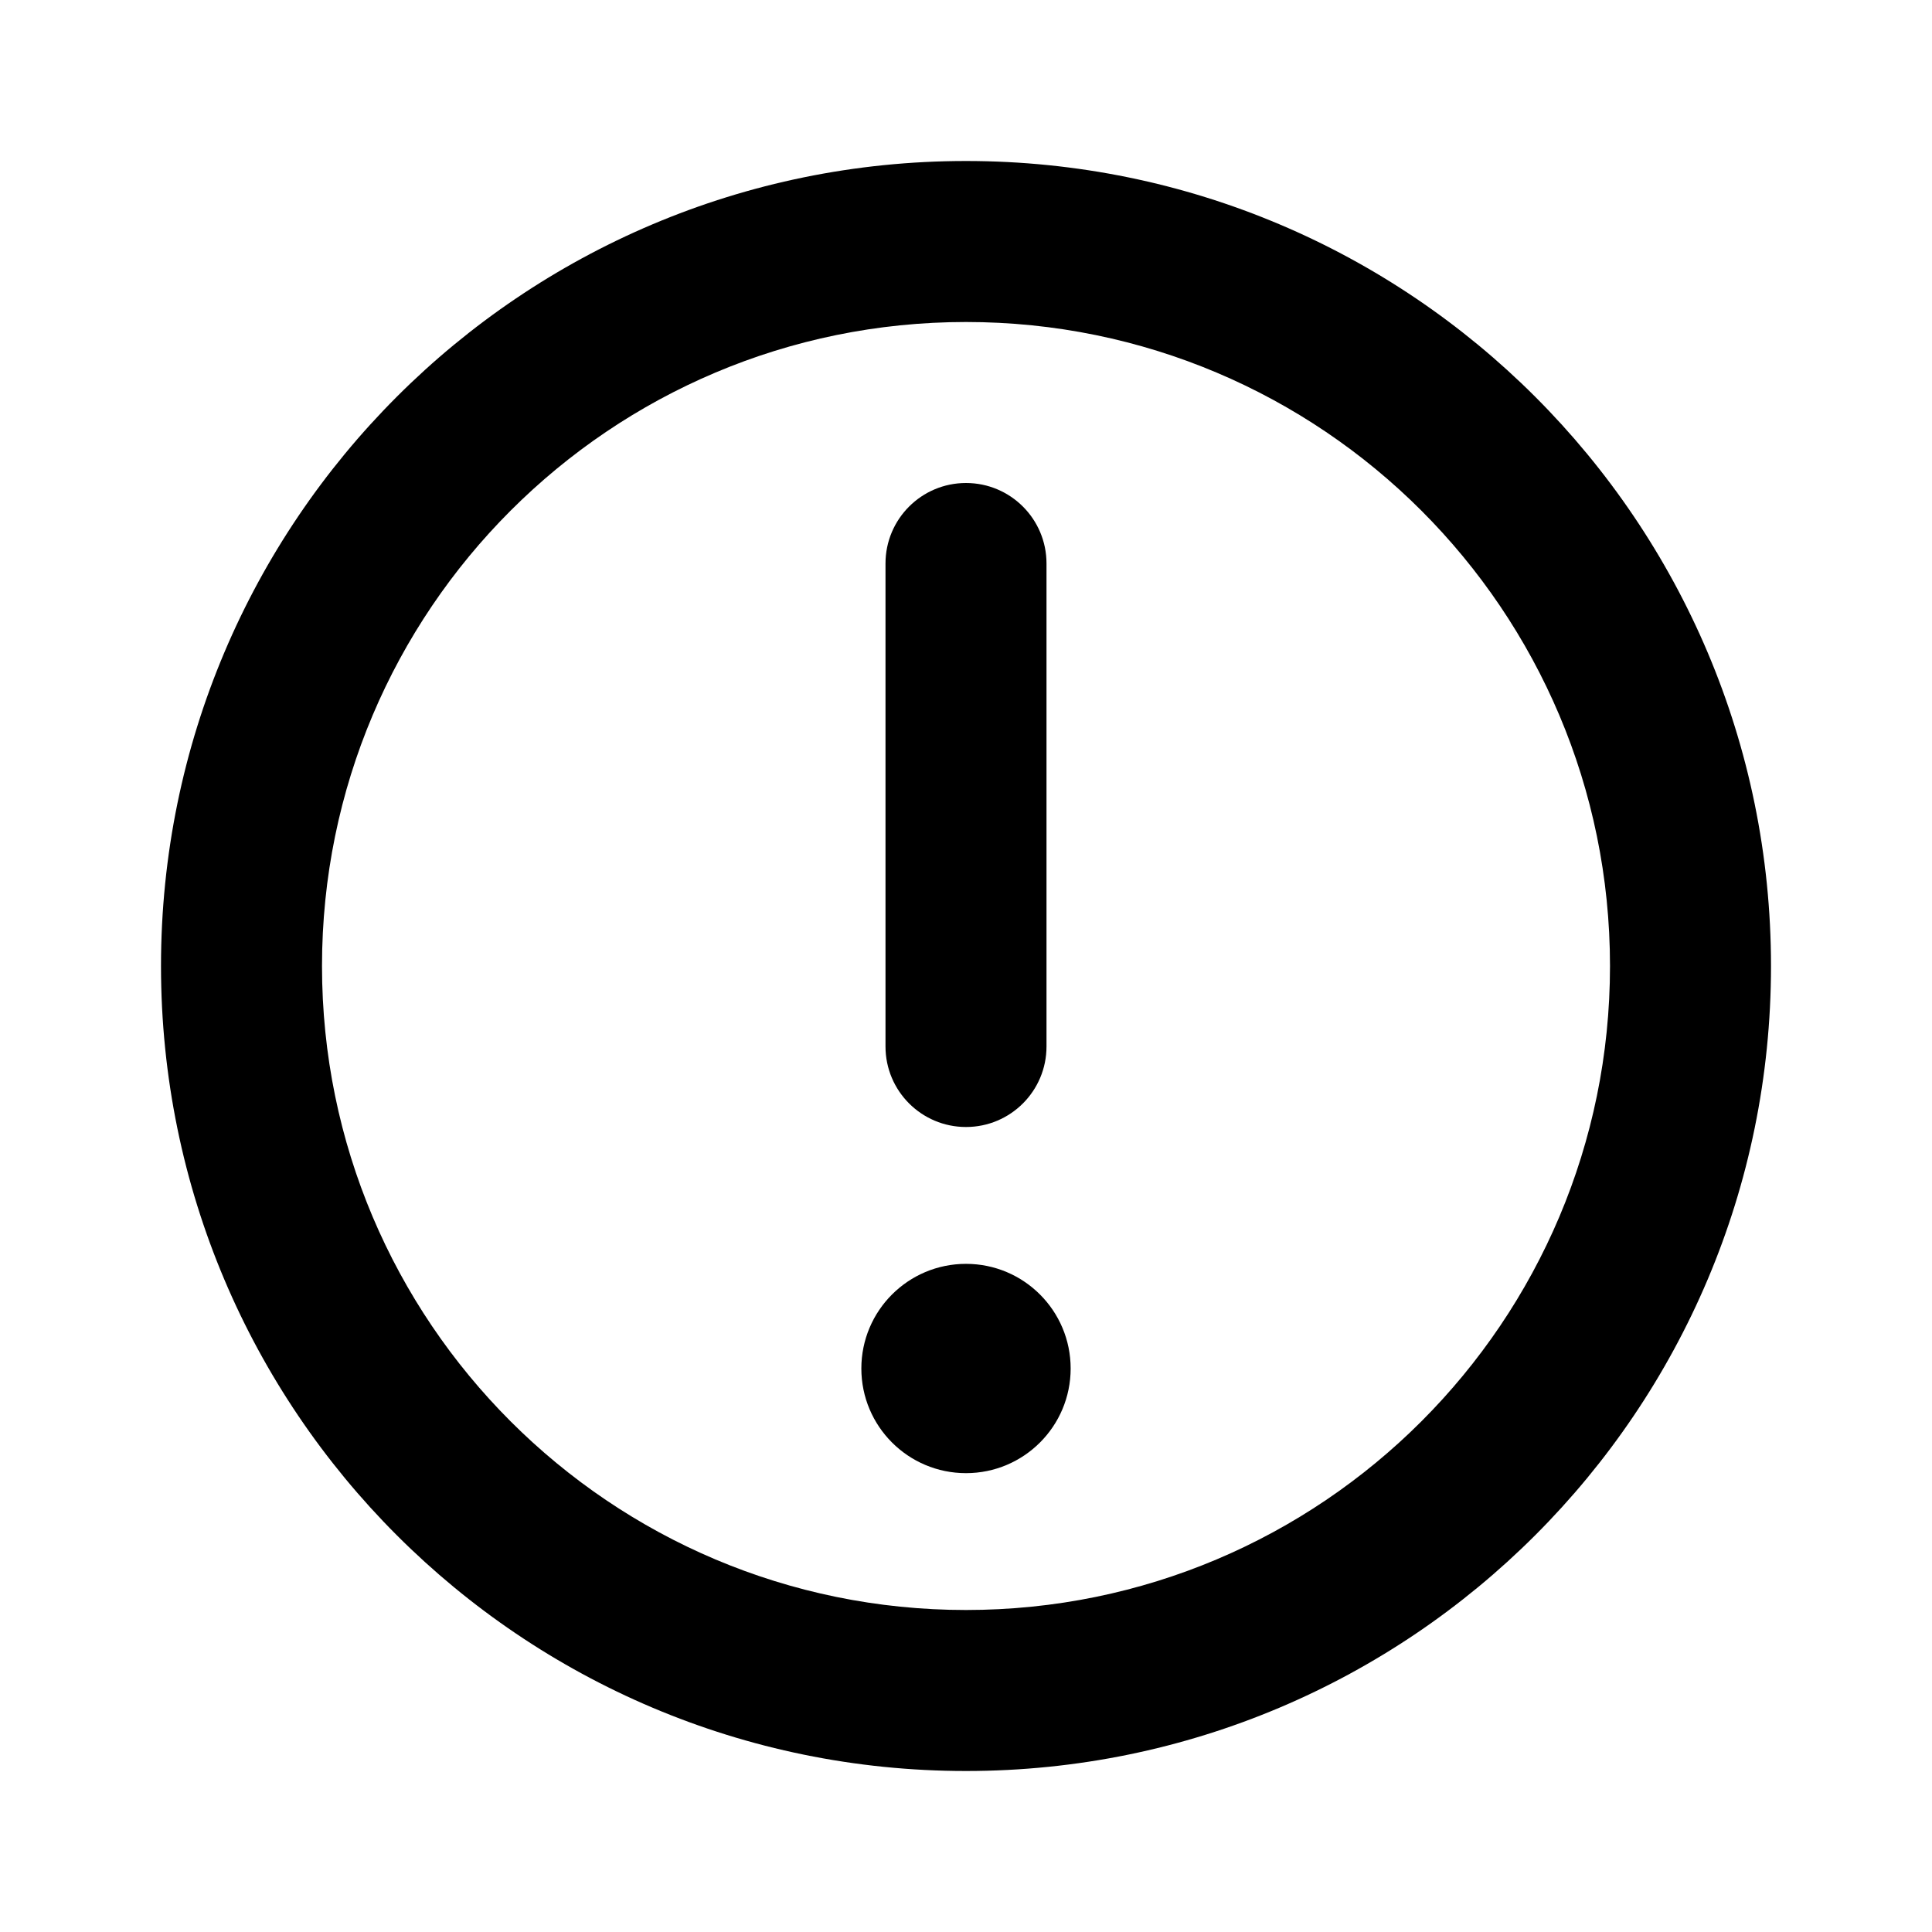
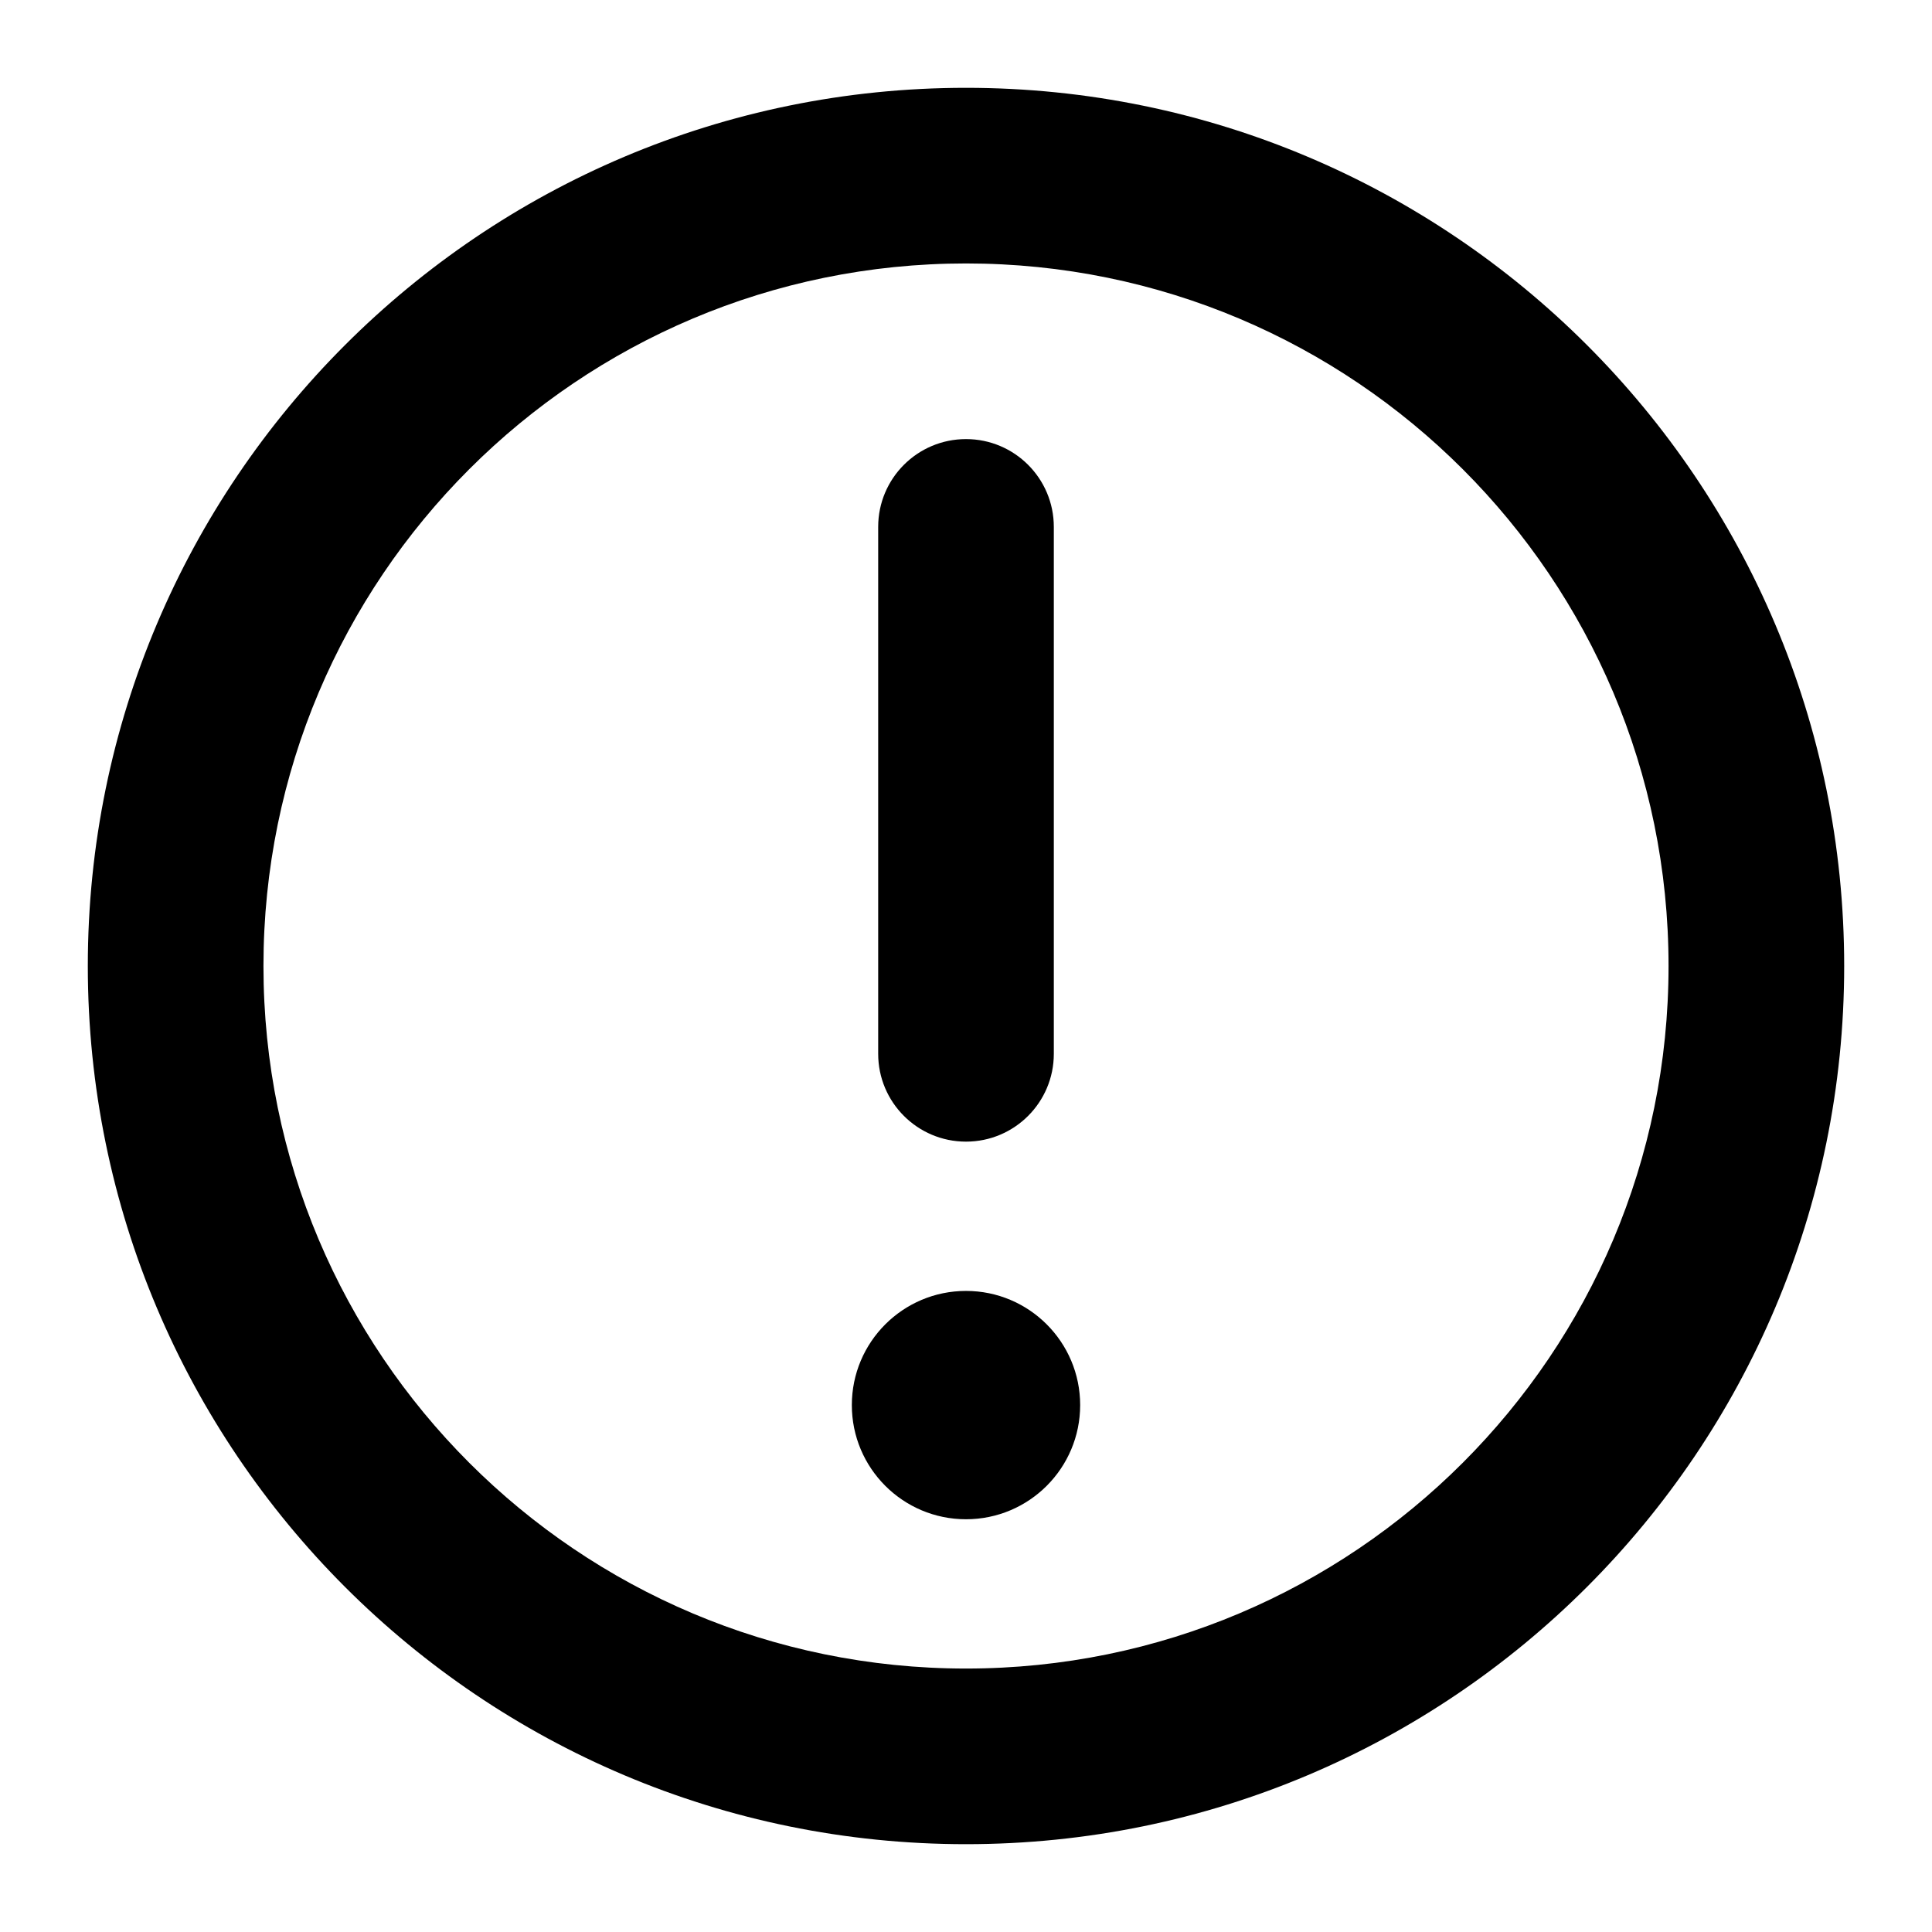
- <svg xmlns="http://www.w3.org/2000/svg" viewBox="0 0 24 24">
+ <svg xmlns="http://www.w3.org/2000/svg" viewBox="1 1 22 22">
  <path fill="#000" fill-rule="evenodd" d="M12 2a10 10 0 1 1 0 20 10 10 0 0 1 0-20Zm0 2a8 8 0 1 0 0 16 8 8 0 0 0 0-16Z" />
  <rect x="11" y="6" width="2" height="8" rx="1" fill="#000" />
  <circle cx="12" cy="17" r="1.3" fill="#000" />
</svg>
